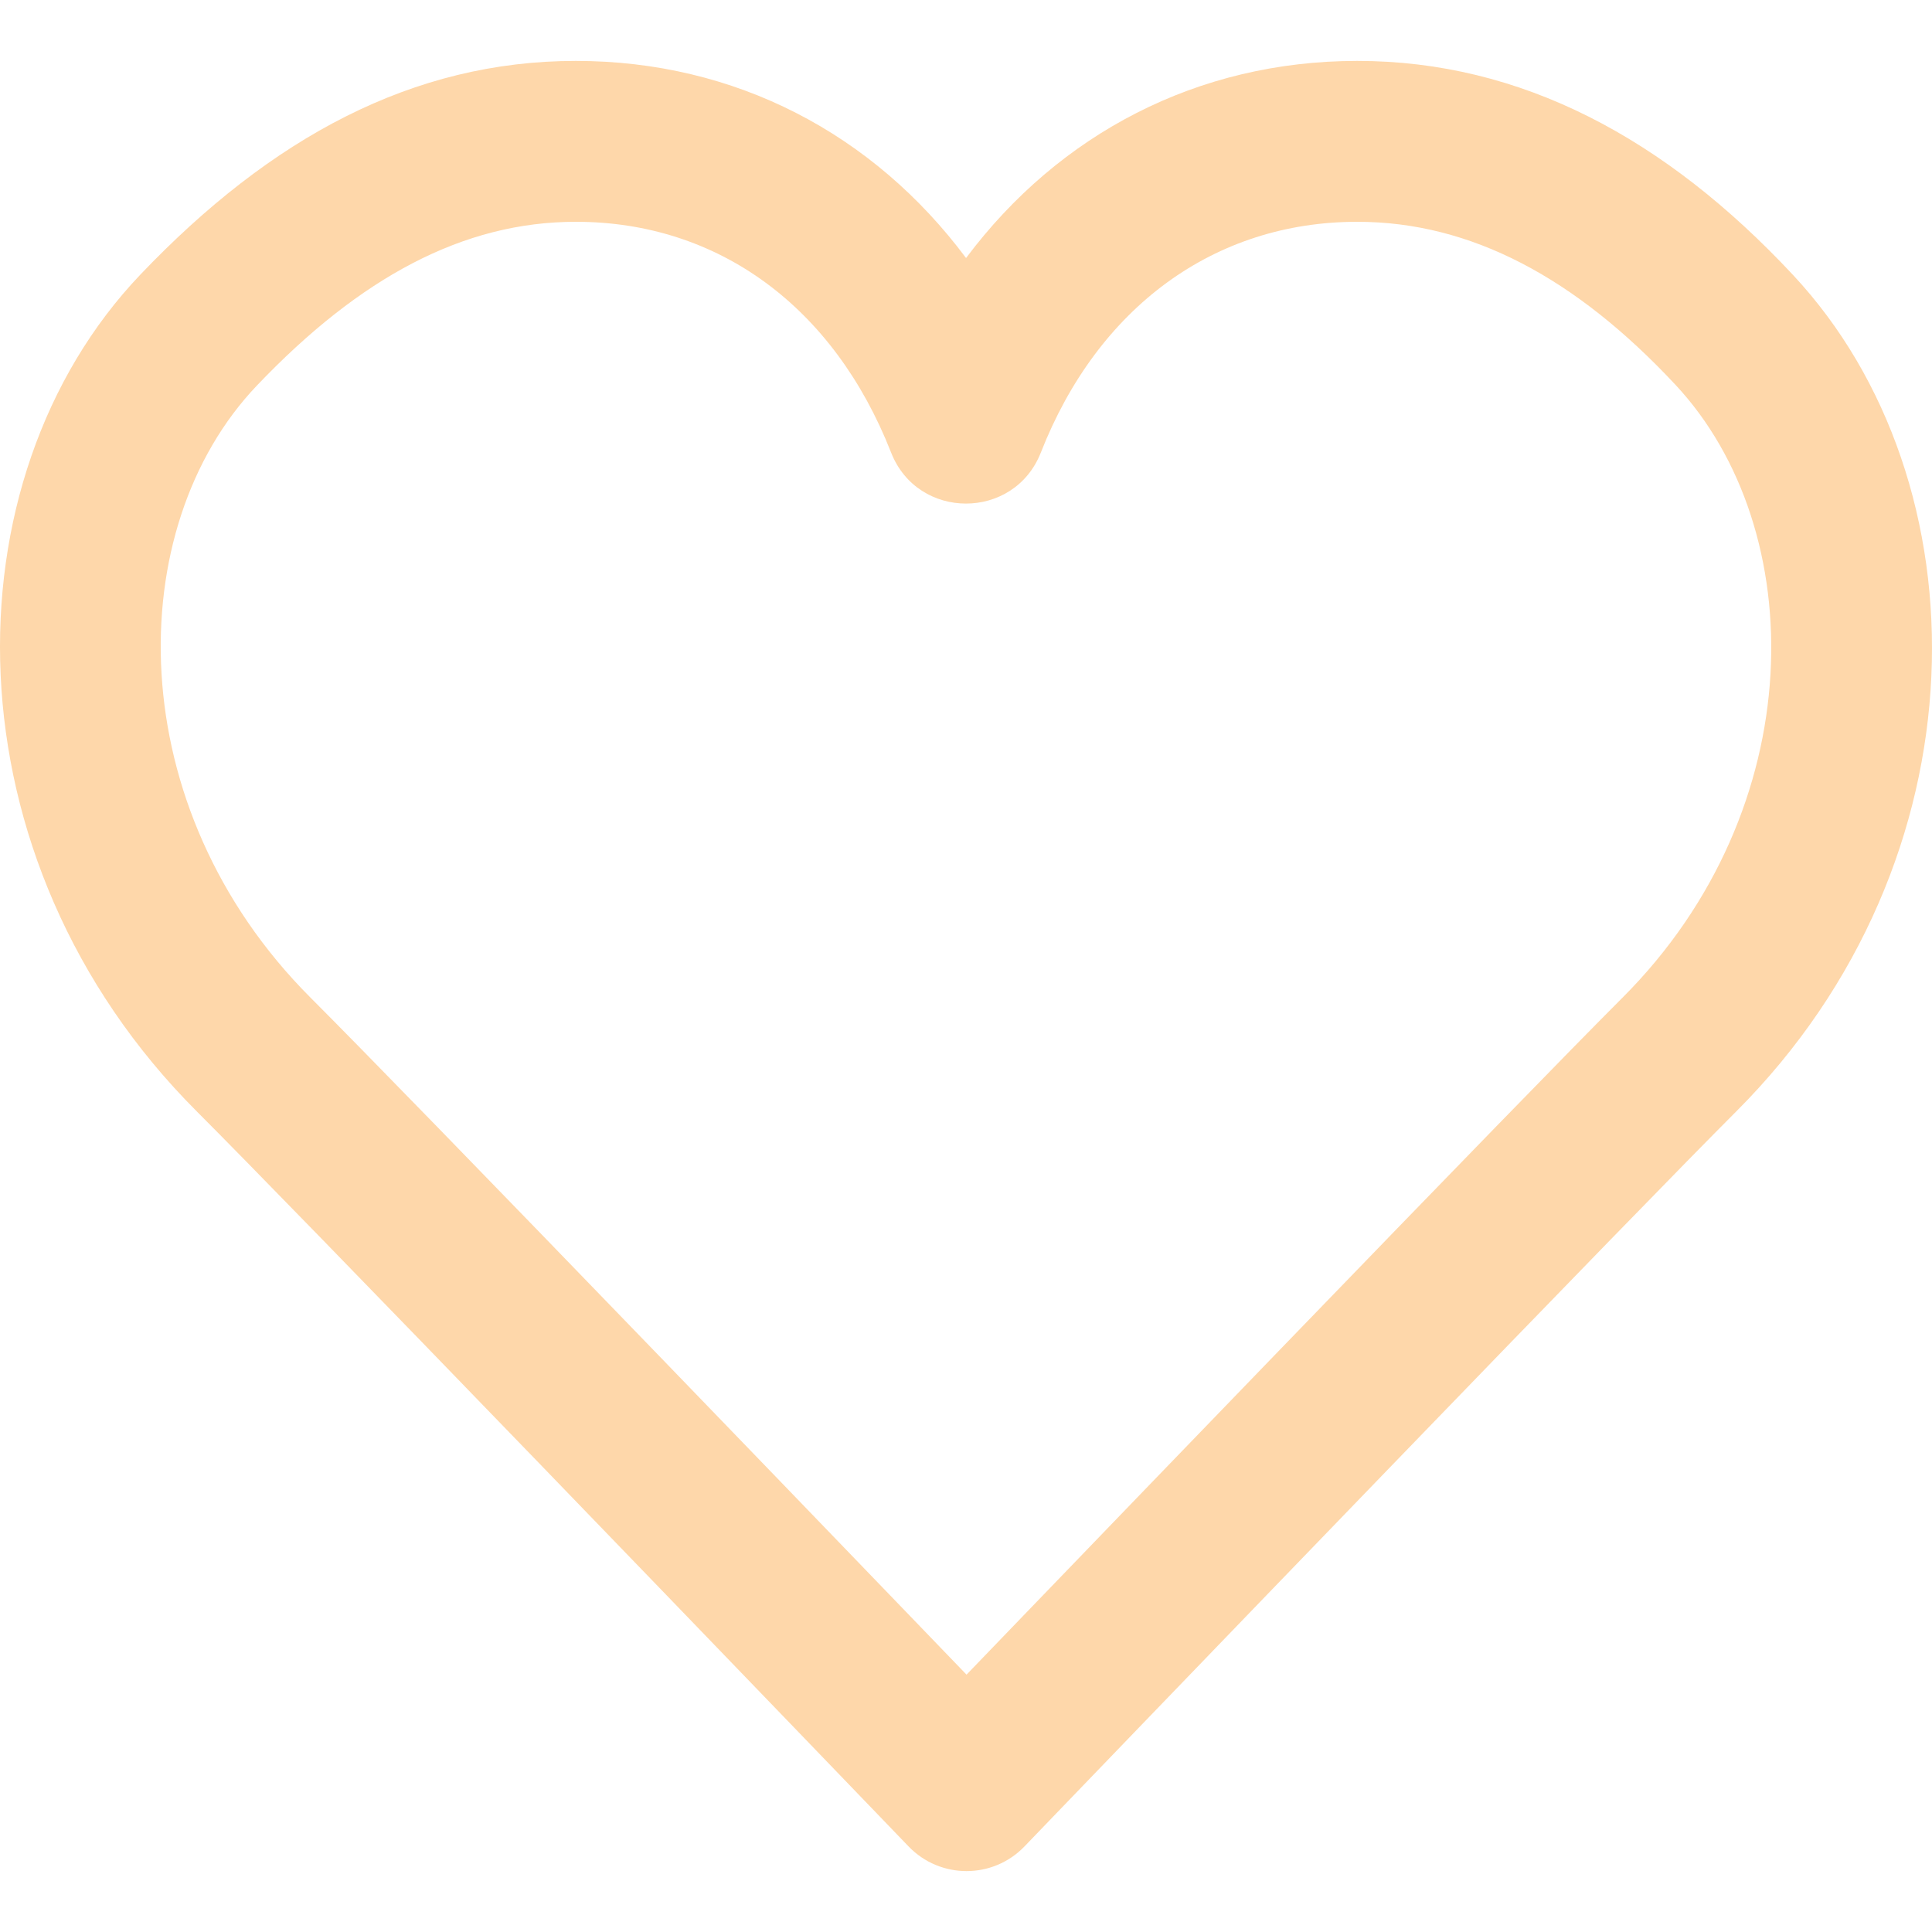
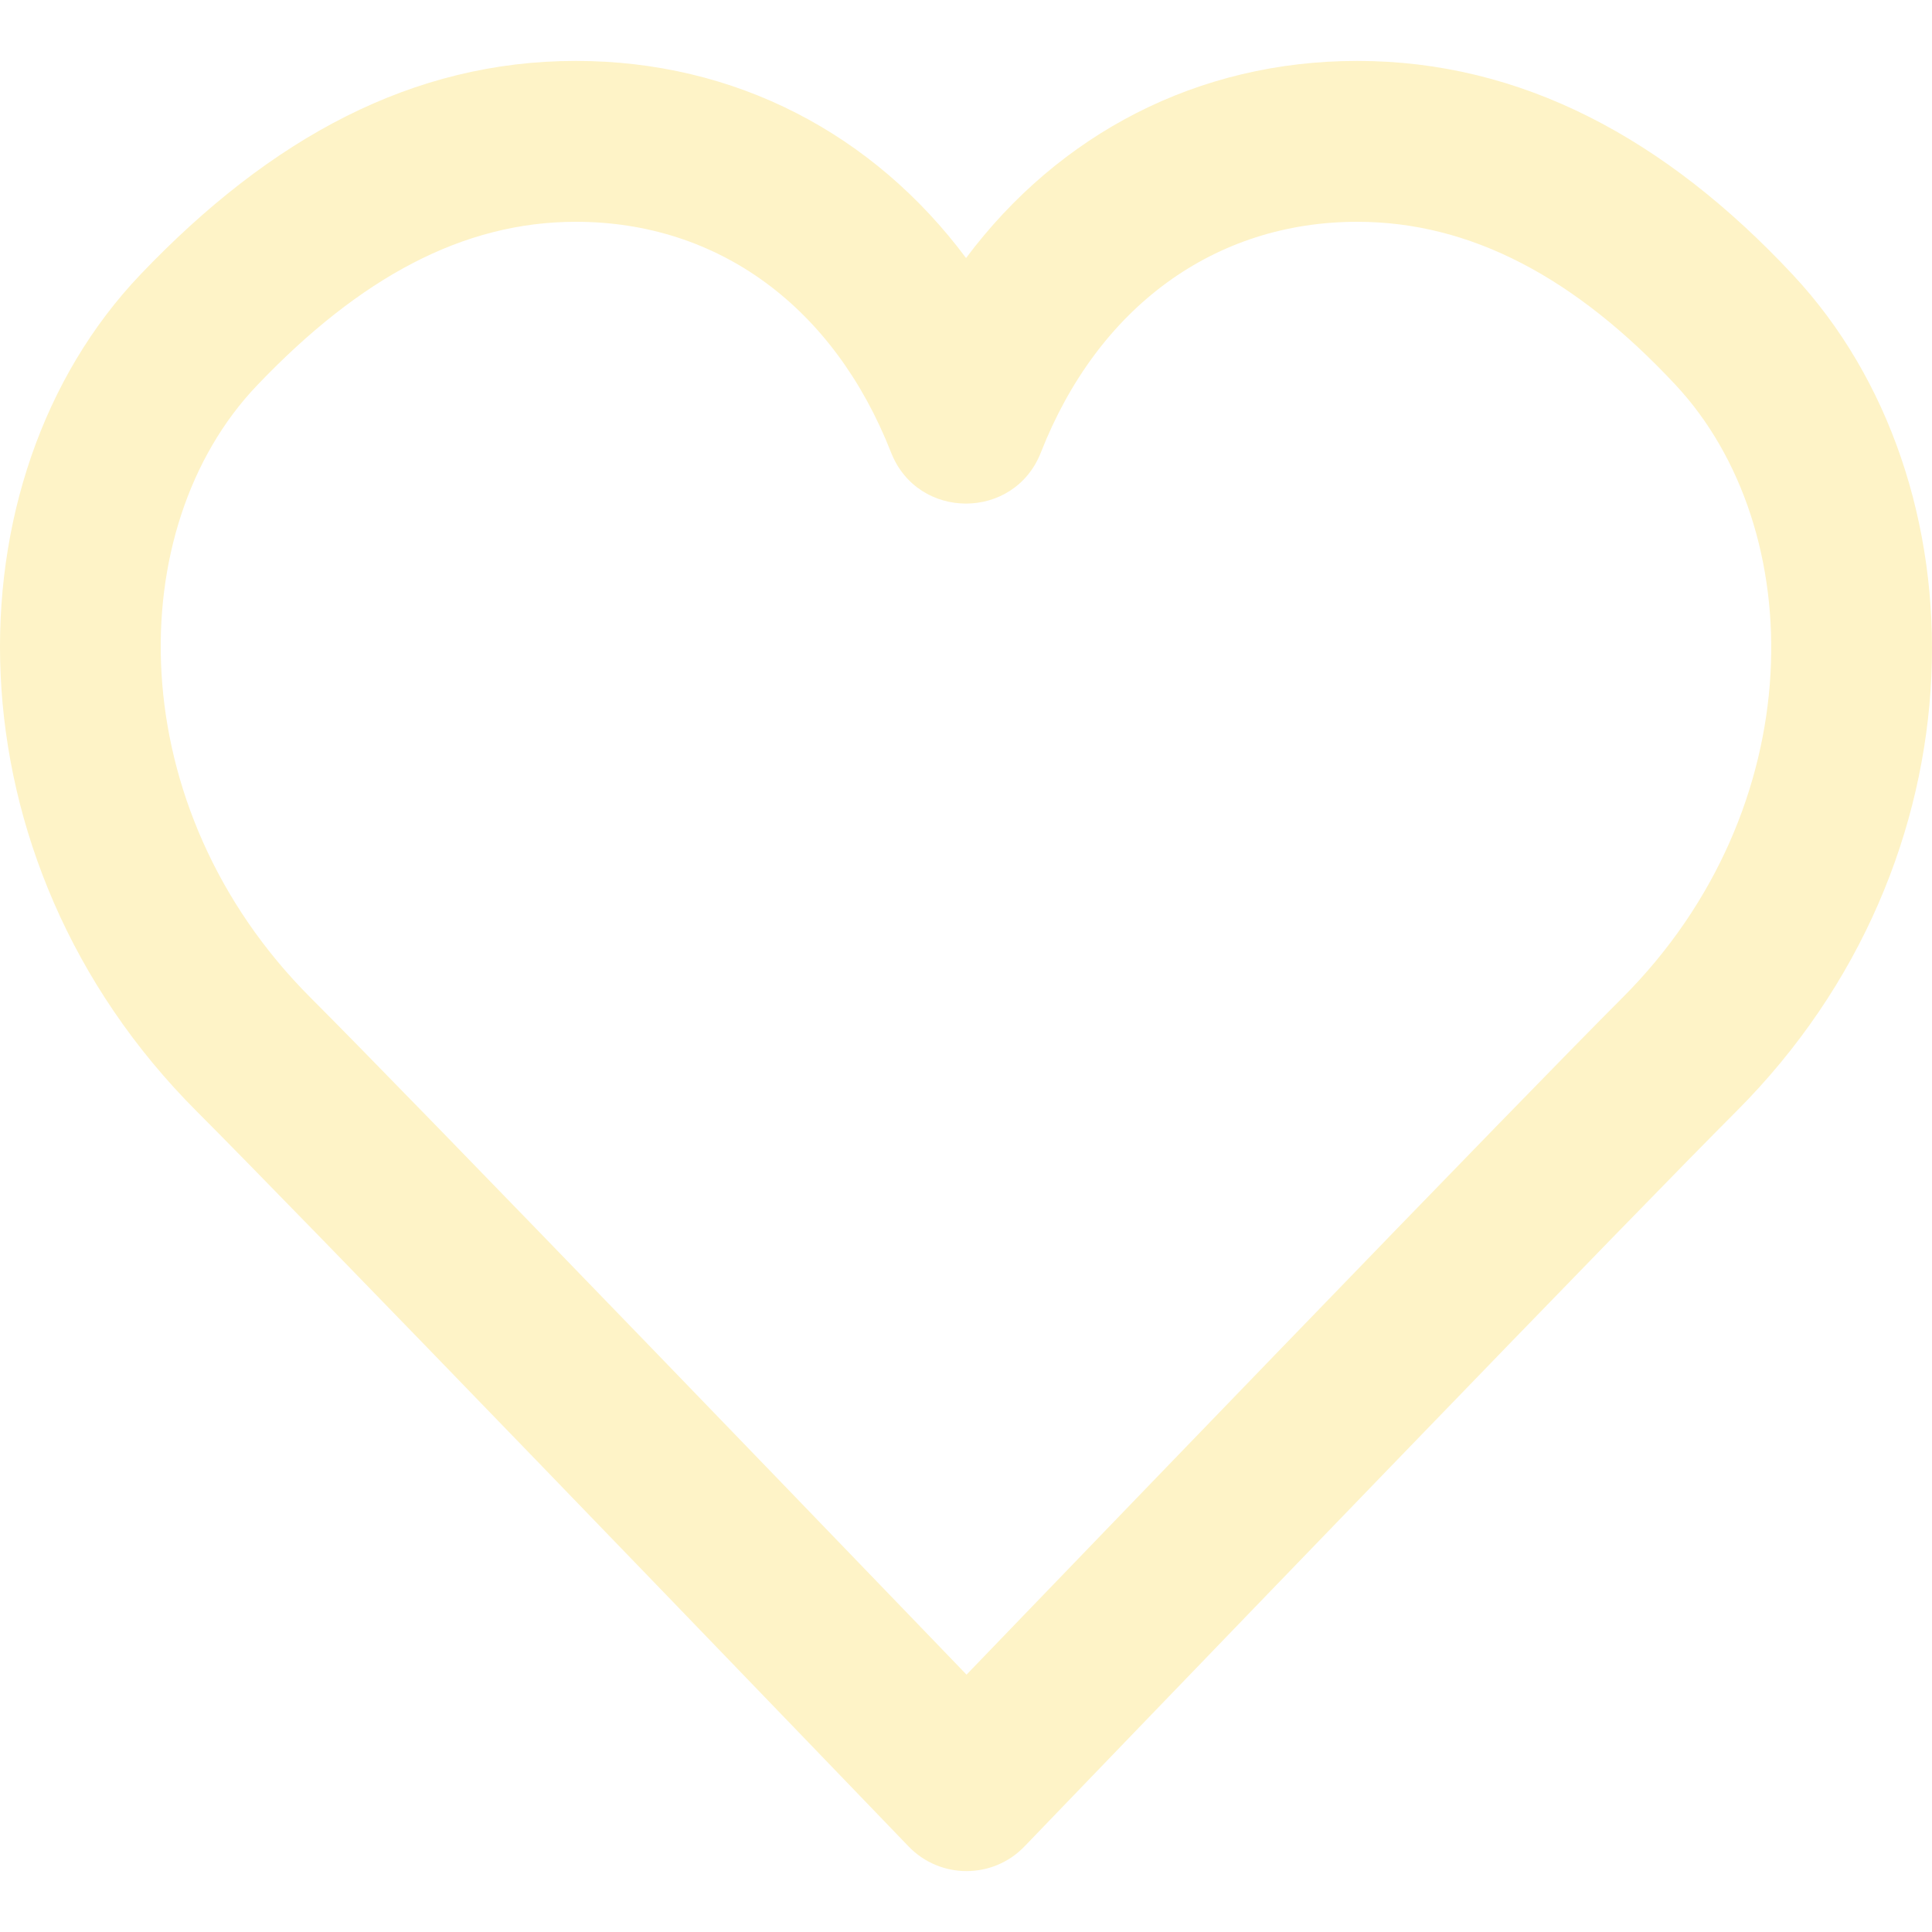
- <svg xmlns="http://www.w3.org/2000/svg" fill="#fed7aa" height="800px" width="800px" version="1.1" id="Layer_1" viewBox="0 0 512.37 512.37" xml:space="preserve">
+ <svg xmlns="http://www.w3.org/2000/svg" fill="#fef3c7" height="800px" width="800px" version="1.1" id="Layer_1" viewBox="0 0 512.37 512.37" xml:space="preserve">
  <g>
    <g>
      <path d="M475.524,72.933c-33.872-36.293-72.122-56.78-115.583-56.78c-42.308,0-79.083,19.333-103.742,52.277    c-24.591-32.968-61.208-52.277-103.49-52.277c-43.164,0-80.774,20.275-115.429,56.616    c-51.87,54.357-52.062,155.013,14.925,221.999c13.003,13.003,45.393,46.322,91.094,93.615    c21.934,22.7,44.674,46.277,67.387,69.854c7.95,8.252,15.328,15.915,21.947,22.792c6.806,7.073,6.806,7.073,8.317,8.643    c8.393,8.726,22.357,8.726,30.751,0c1.51-1.57,1.51-1.57,8.316-8.643c6.619-6.877,13.997-14.539,21.947-22.792    c22.713-23.577,45.453-47.154,66.715-69.158c46.373-47.99,78.763-81.308,91.766-94.312    C527.176,228.038,526.702,127.752,475.524,72.933z M430.275,264.599c-13.253,13.253-45.689,46.619-91.606,94.137    c-21.952,22.718-44.706,46.31-67.433,69.902c-5.236,5.435-10.224,10.615-14.91,15.482c-4.687-4.868-9.675-10.047-14.911-15.482    c-22.727-23.592-45.482-47.184-66.76-69.205c-46.591-48.215-79.026-81.58-92.279-94.833C31.961,214.185,32.102,140,68.154,102.22    c27.31-28.64,54.69-43.4,84.555-43.4c37.759,0,68.431,22.518,83.608,61.191c7.085,18.053,32.633,18.053,39.718,0    c15.143-38.586,46.063-61.191,83.907-61.191c30.166,0,57.925,14.868,84.393,43.228    C480.097,140.355,480.447,214.426,430.275,264.599z" />
    </g>
  </g>
</svg>
